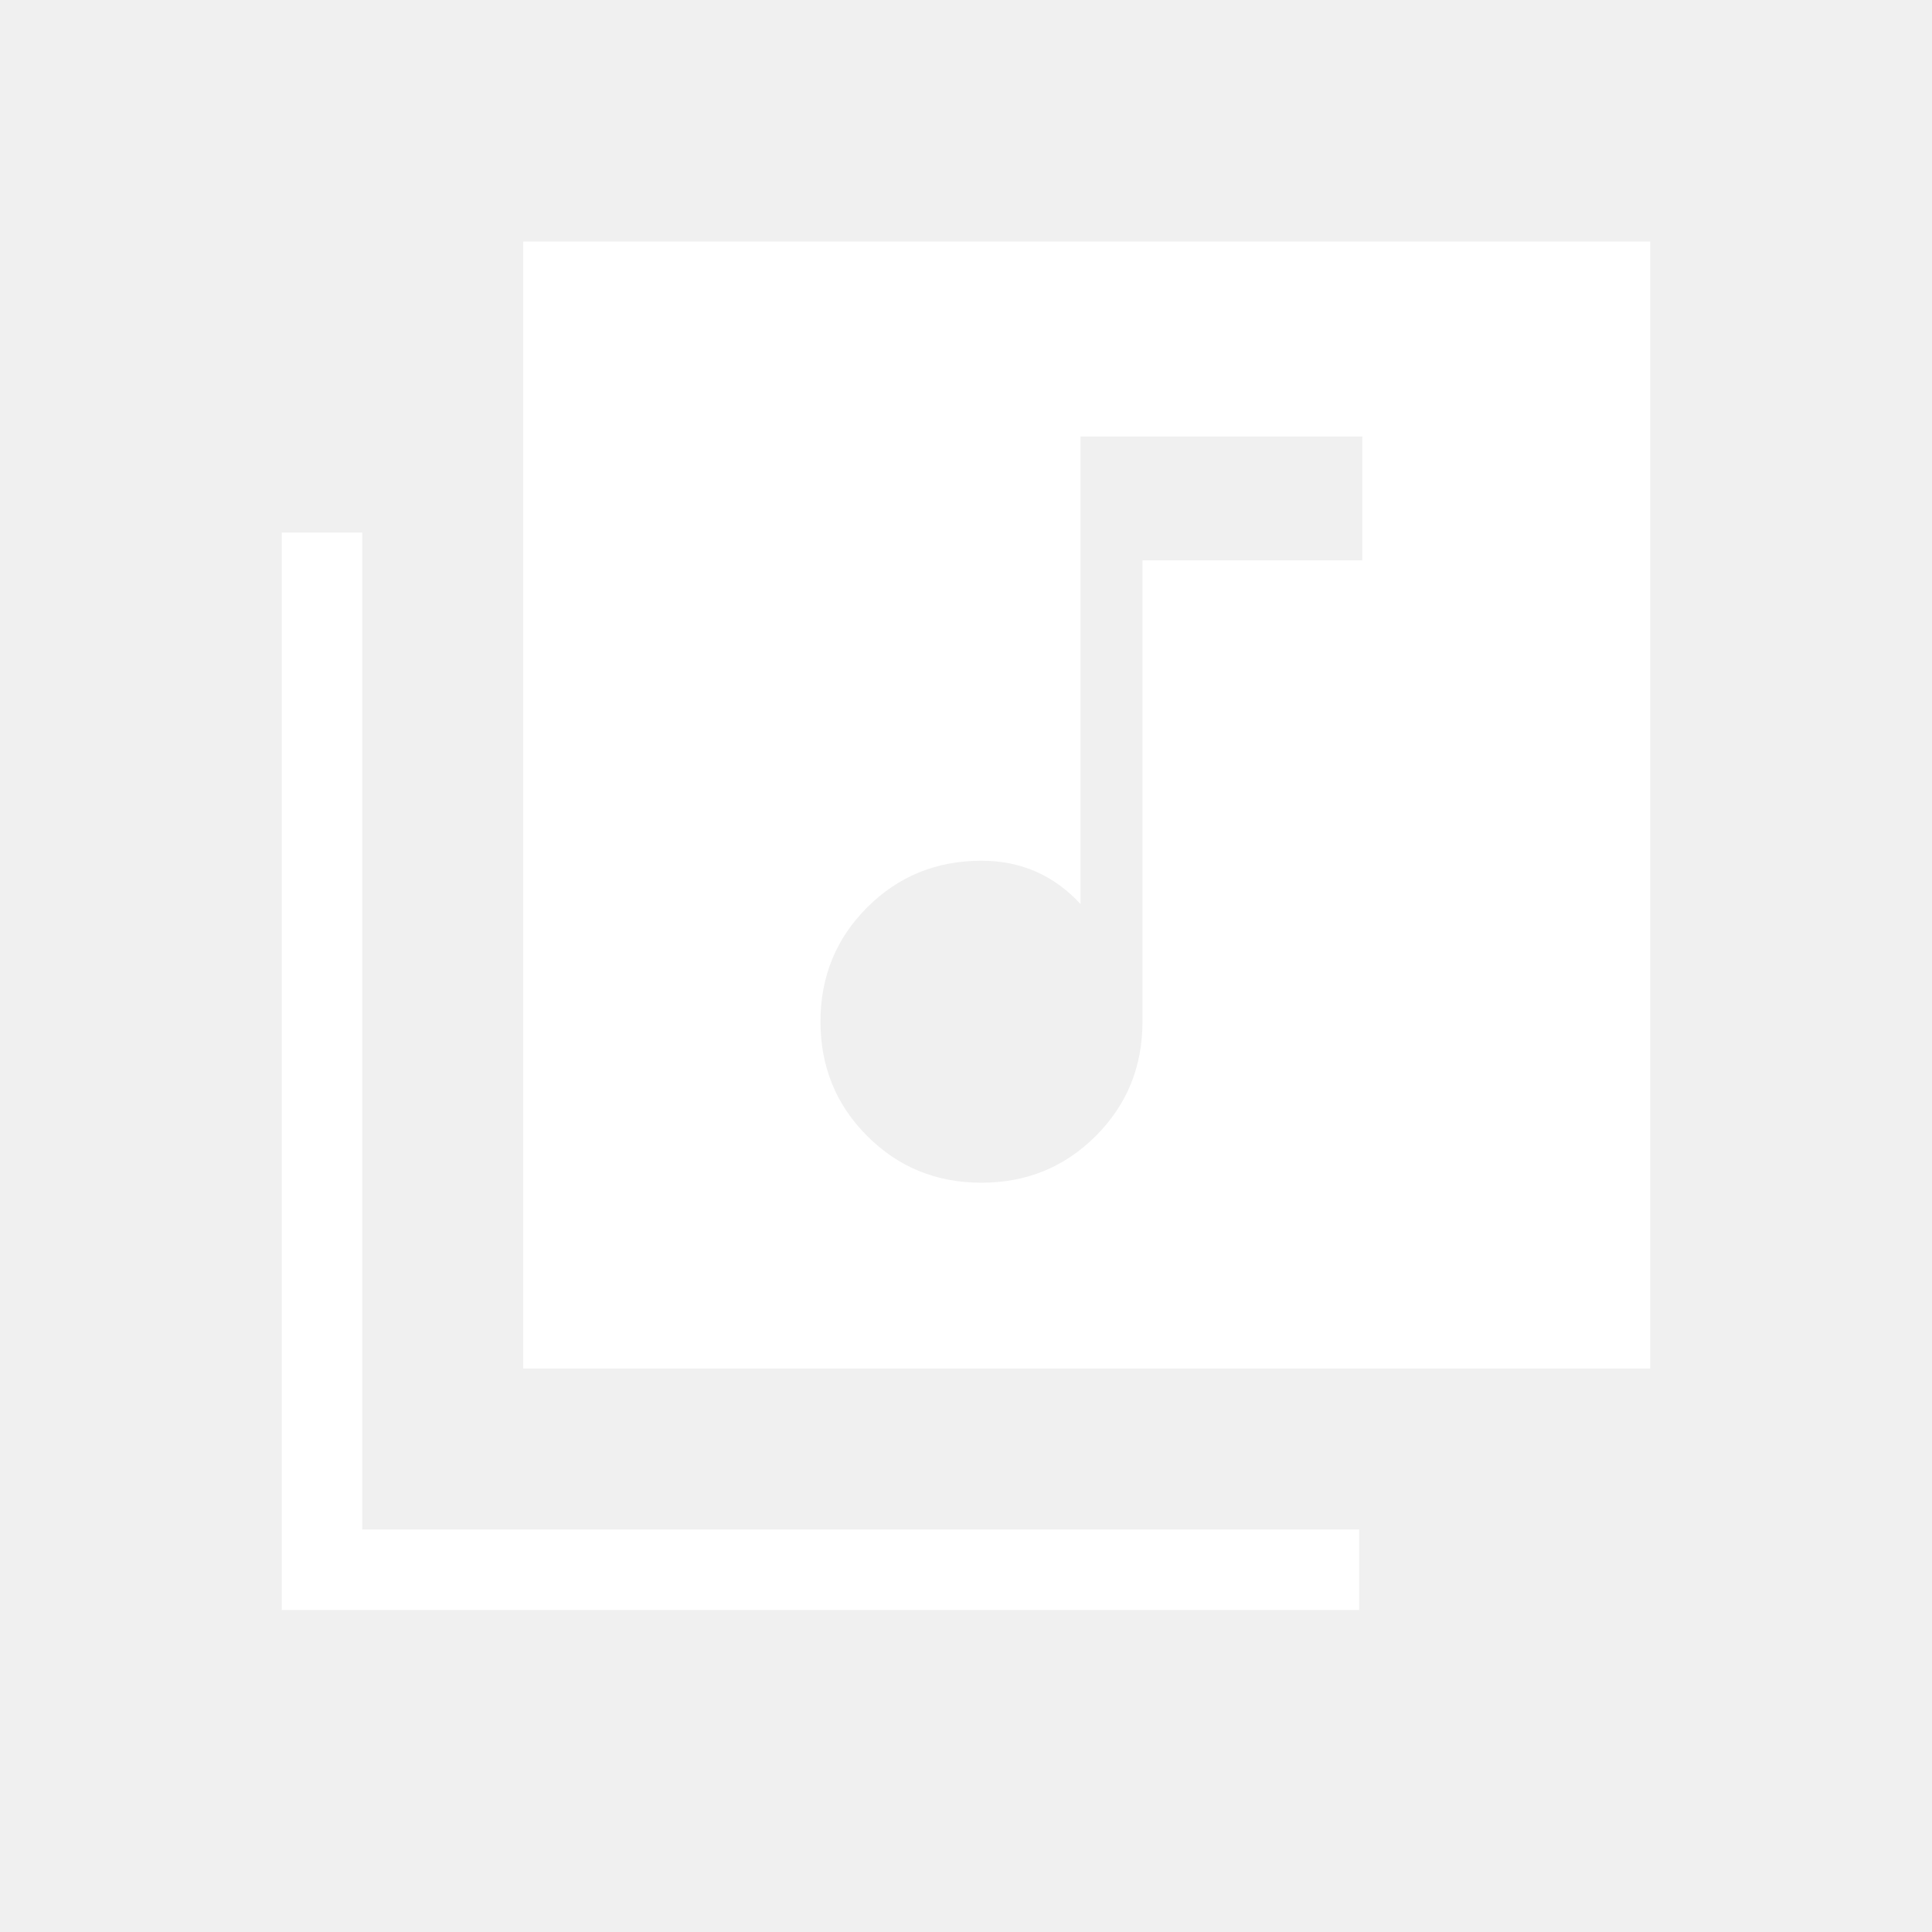
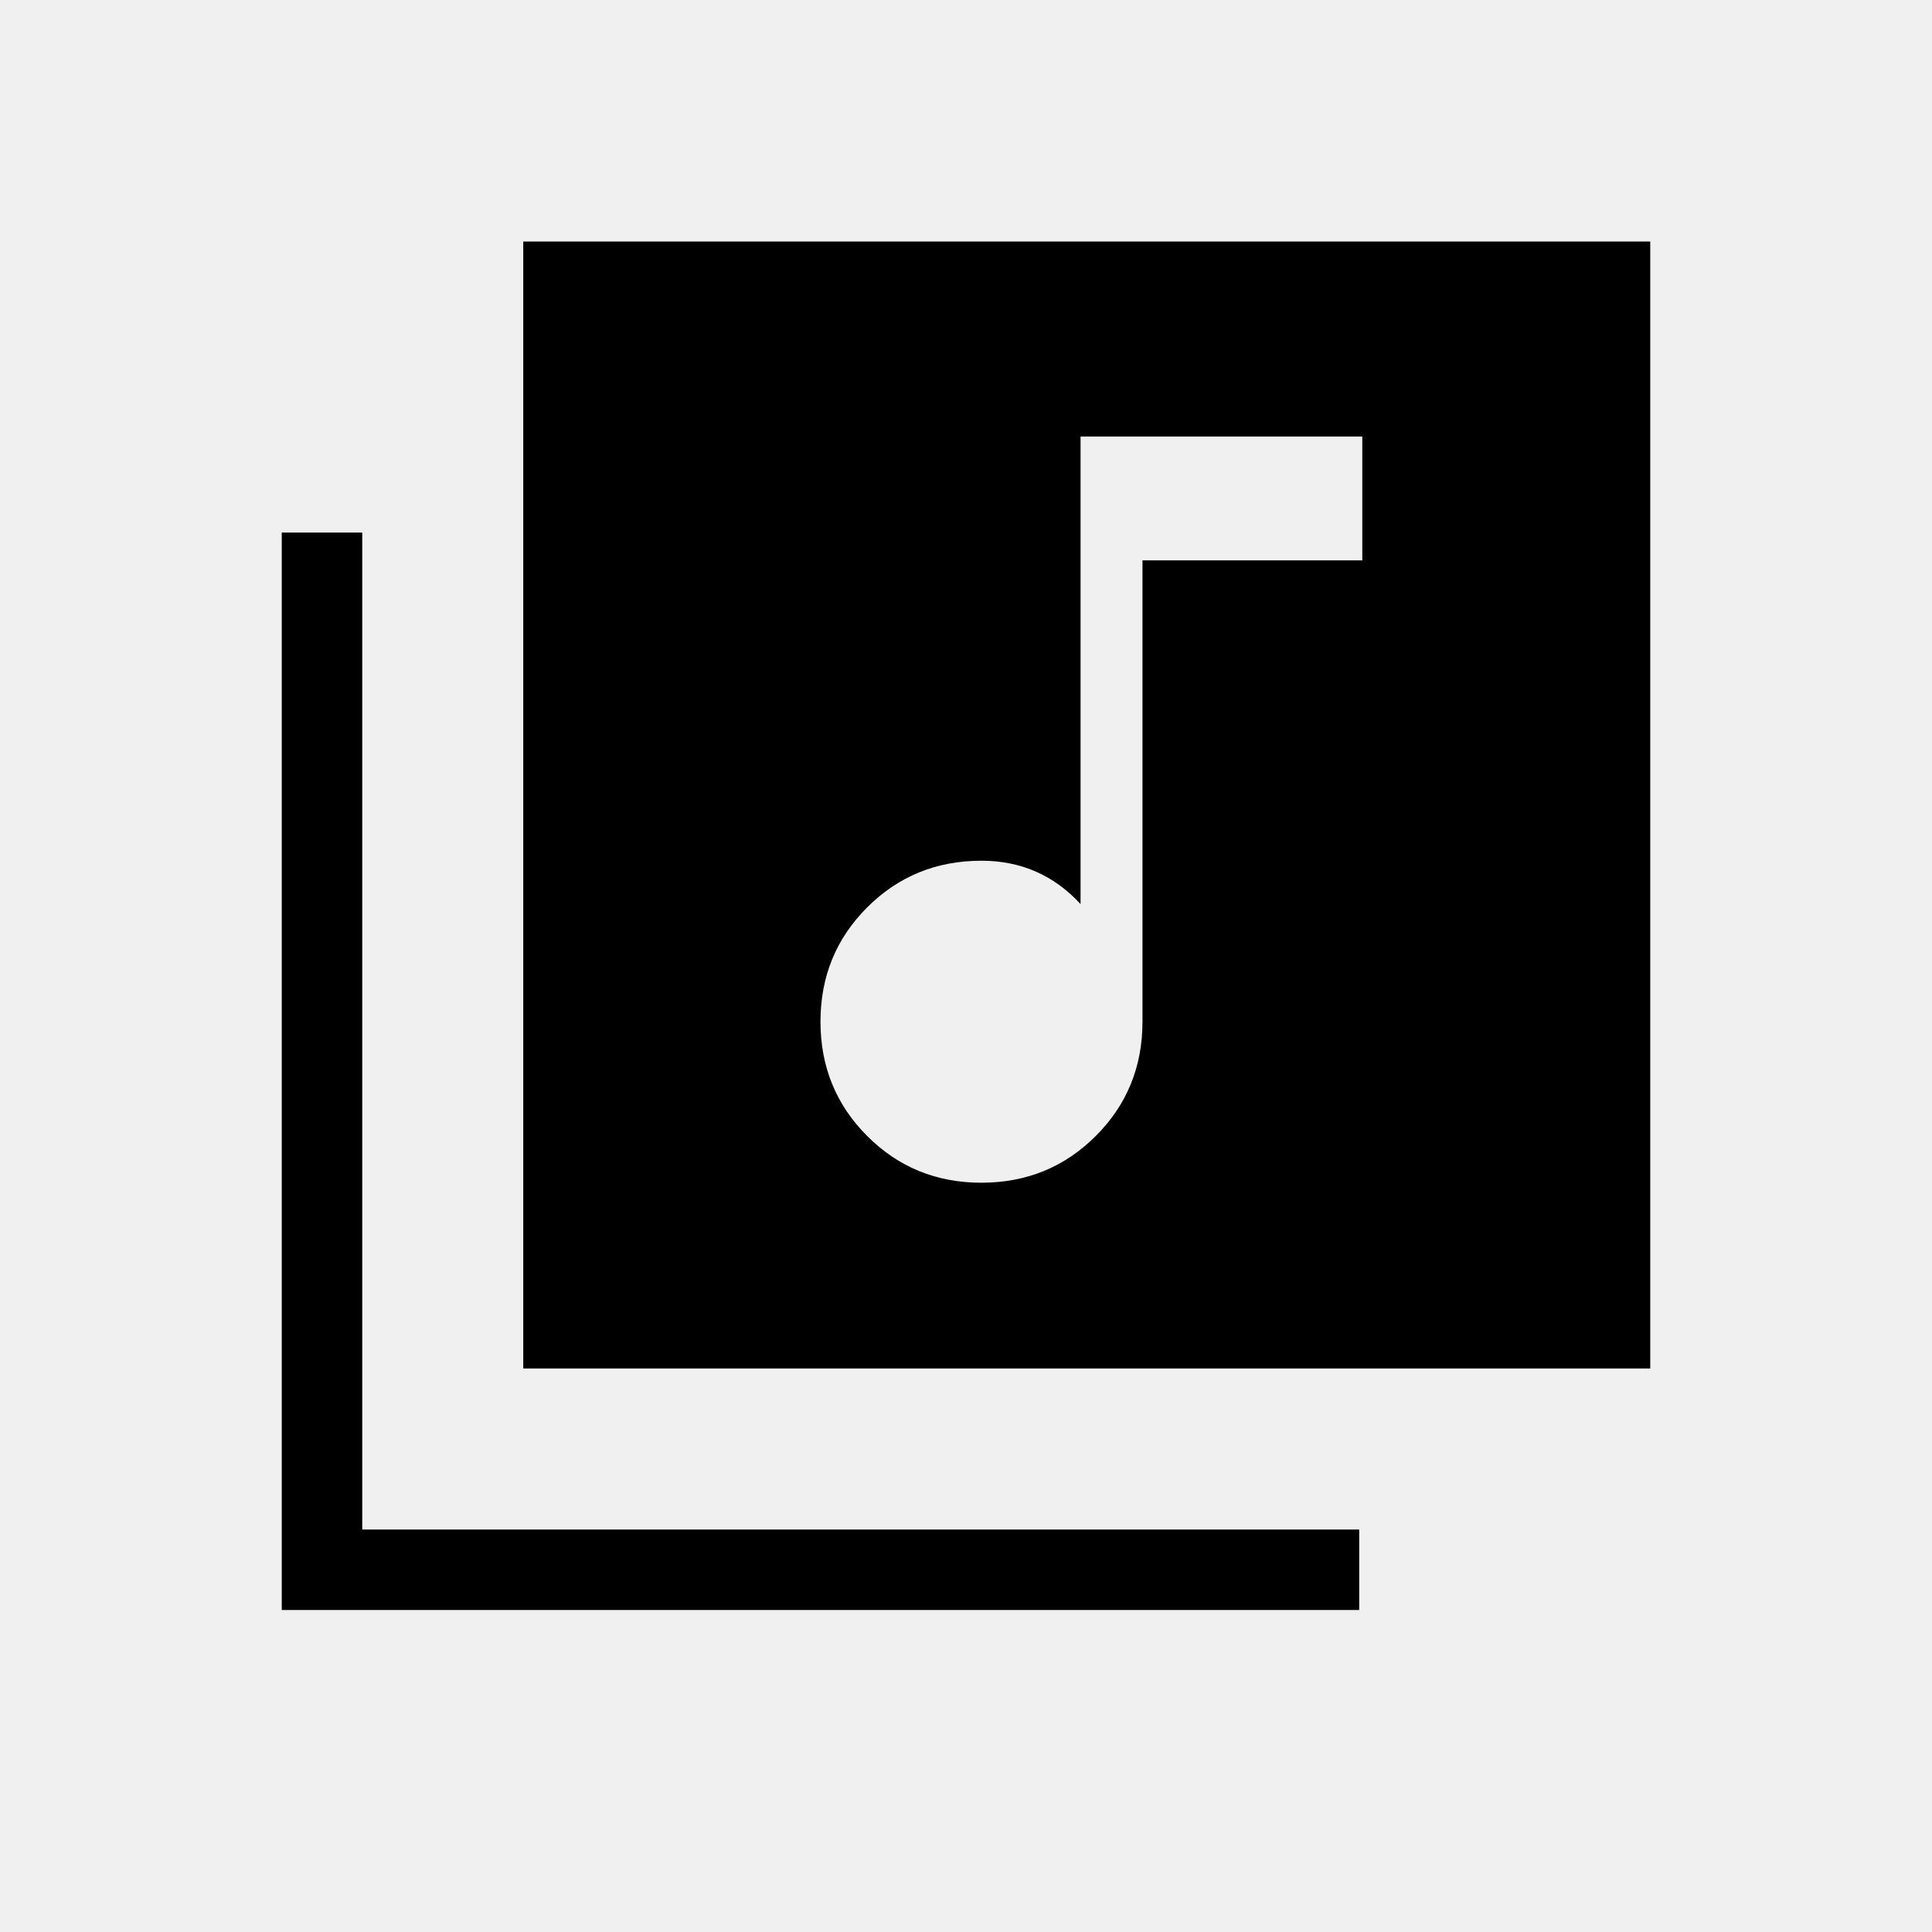
- <svg xmlns="http://www.w3.org/2000/svg" height="24px" viewBox="0 -960 960 960" width="24px" fill="#fff">
+ <svg xmlns="http://www.w3.org/2000/svg" height="24px" viewBox="0 -960 960 960" width="24px" fill="currentColor">
  <path d="M487.65-372.31q33.58 0 56.81-23.2 23.23-23.2 23.23-56.8v-229.23h109.23v-61.54h-140v232.31q-9.92-10.77-22.23-16.15-12.31-5.39-27-5.39-33.6 0-56.8 23.19-23.2 23.19-23.2 56.77t23.19 56.81q23.19 23.23 56.77 23.23ZM260-280v-560h560v560H260ZM140-160v-535.38h40V-200h495.38v40H140Z" />
</svg>
